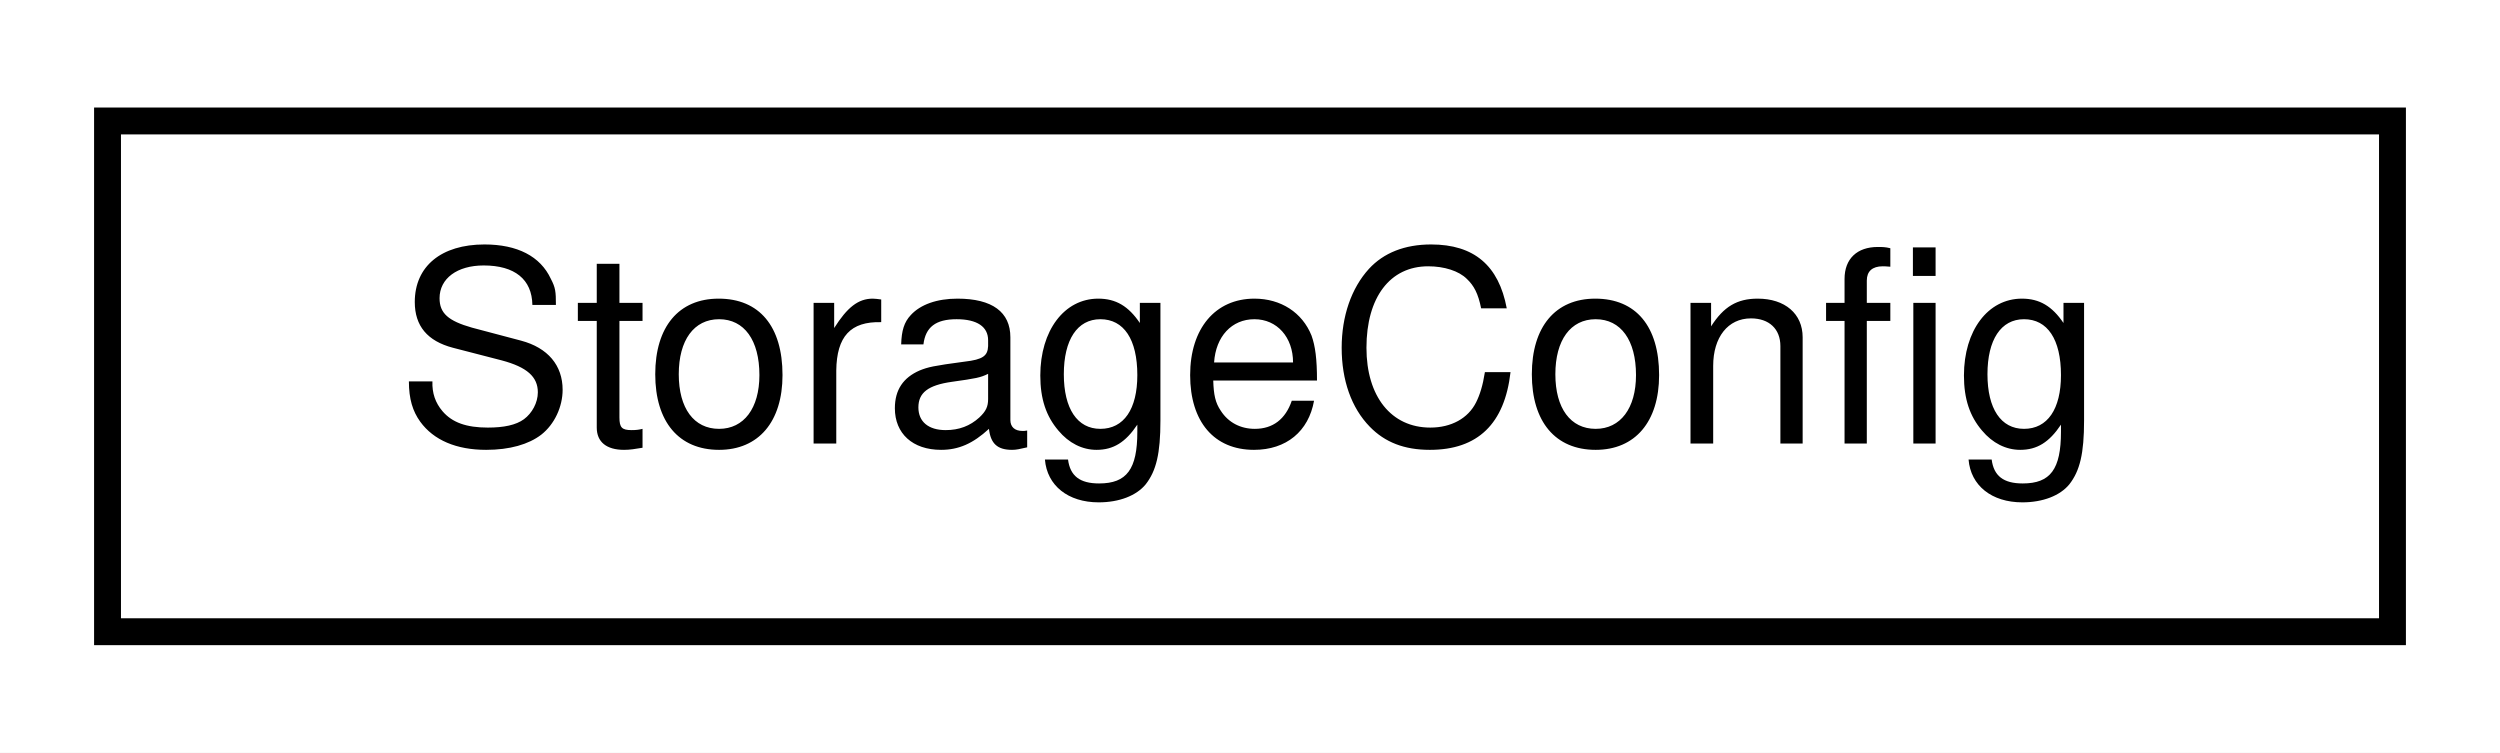
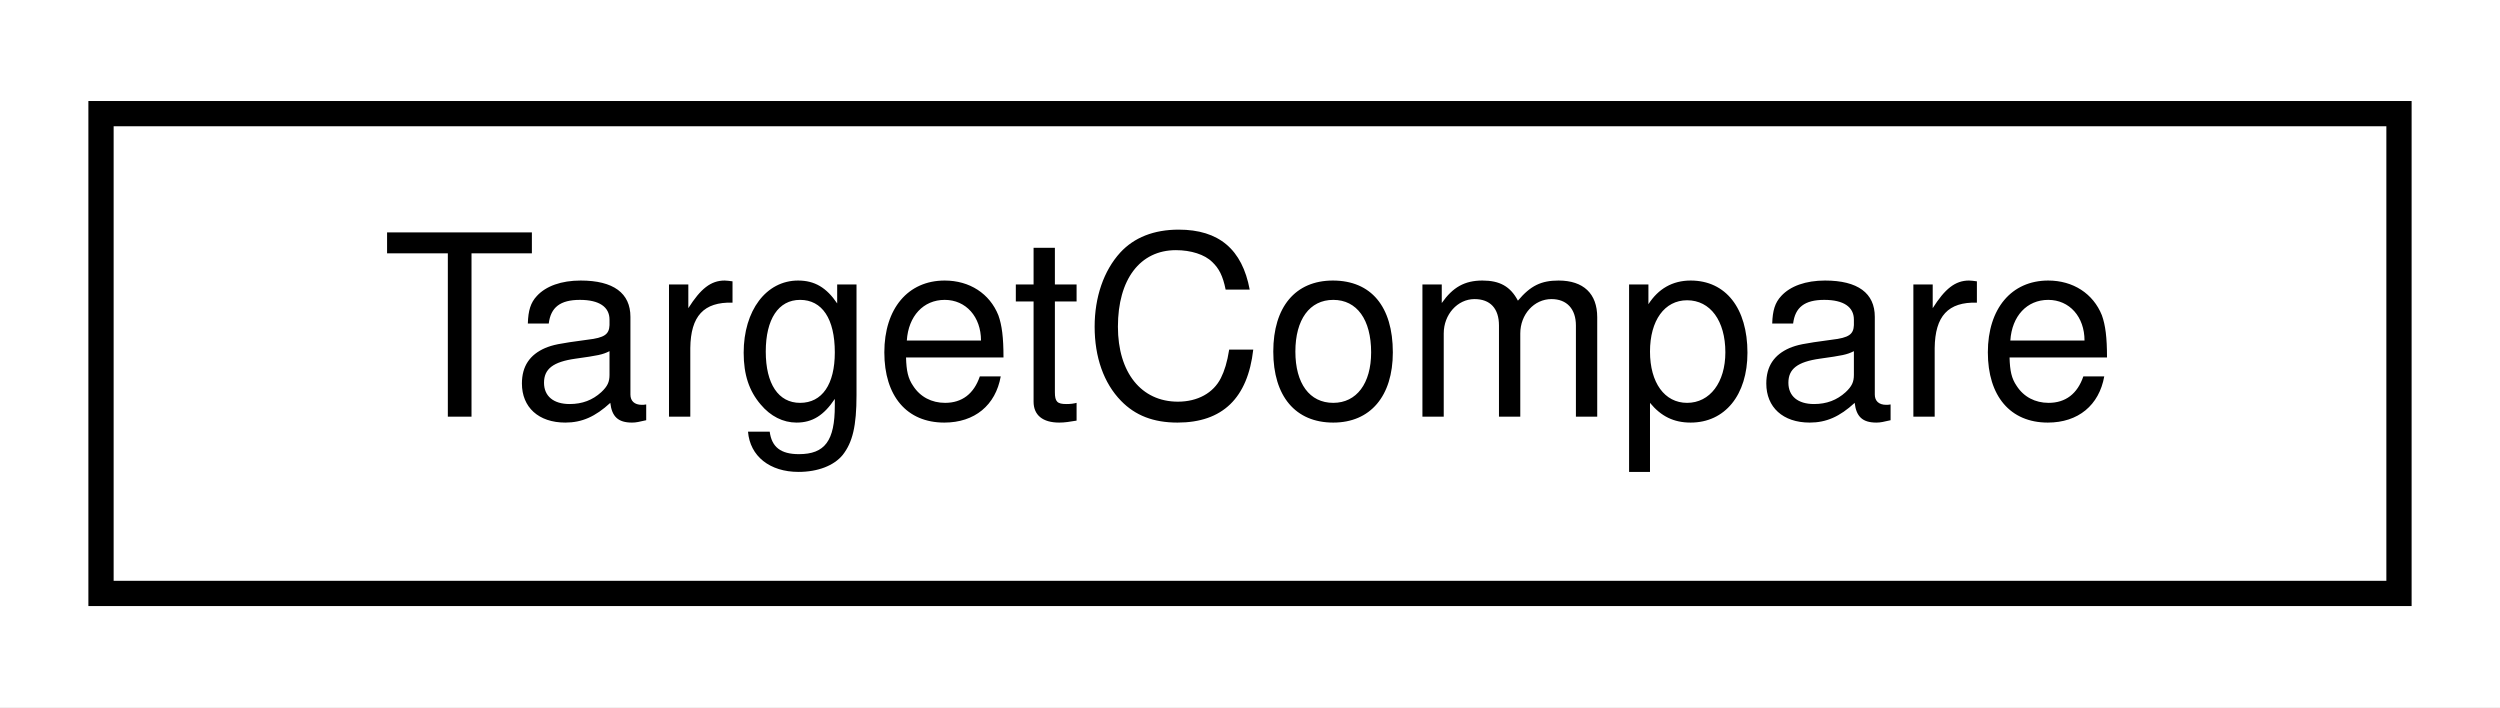
- <svg xmlns="http://www.w3.org/2000/svg" xmlns:xlink="http://www.w3.org/1999/xlink" width="93pt" height="28pt" viewBox="0.00 0.00 93.00 28.00">
+ <svg xmlns="http://www.w3.org/2000/svg" xmlns:xlink="http://www.w3.org/1999/xlink" width="99pt" height="28pt" viewBox="0.00 0.00 99.00 28.00">
  <g id="graph0" class="graph" transform="scale(1 1) rotate(0) translate(4 24)">
-     <polygon fill="white" stroke="transparent" points="-4,4 -4,-24 89,-24 89,4 -4,4" />
+     <polygon fill="white" stroke="transparent" points="-4,4 -4,-24 95,-24 95,4 -4,4" />
    <g id="node1" class="node">
      <g id="a_node1">
-         <a xlink:href="struct_storage_config.html" target="_top" xlink:title=" ">
-           <polygon fill="white" stroke="black" points="0,-0.5 0,-19.5 85,-19.5 85,-0.5 0,-0.5" />
-           <text text-anchor="middle" x="42.5" y="-7.5" font-family="Helvetica,sans-Serif" font-size="10.00">StorageConfig</text>
+         <a xlink:href="class_target_compare.html" target="_top" xlink:title=" ">
+           <polygon fill="white" stroke="black" points="0,-0.5 0,-19.5 91,-19.5 91,-0.5 0,-0.5" />
+           <text text-anchor="middle" x="45.5" y="-7.5" font-family="Helvetica,sans-Serif" font-size="10.00">TargetCompare</text>
        </a>
      </g>
    </g>
  </g>
</svg>
